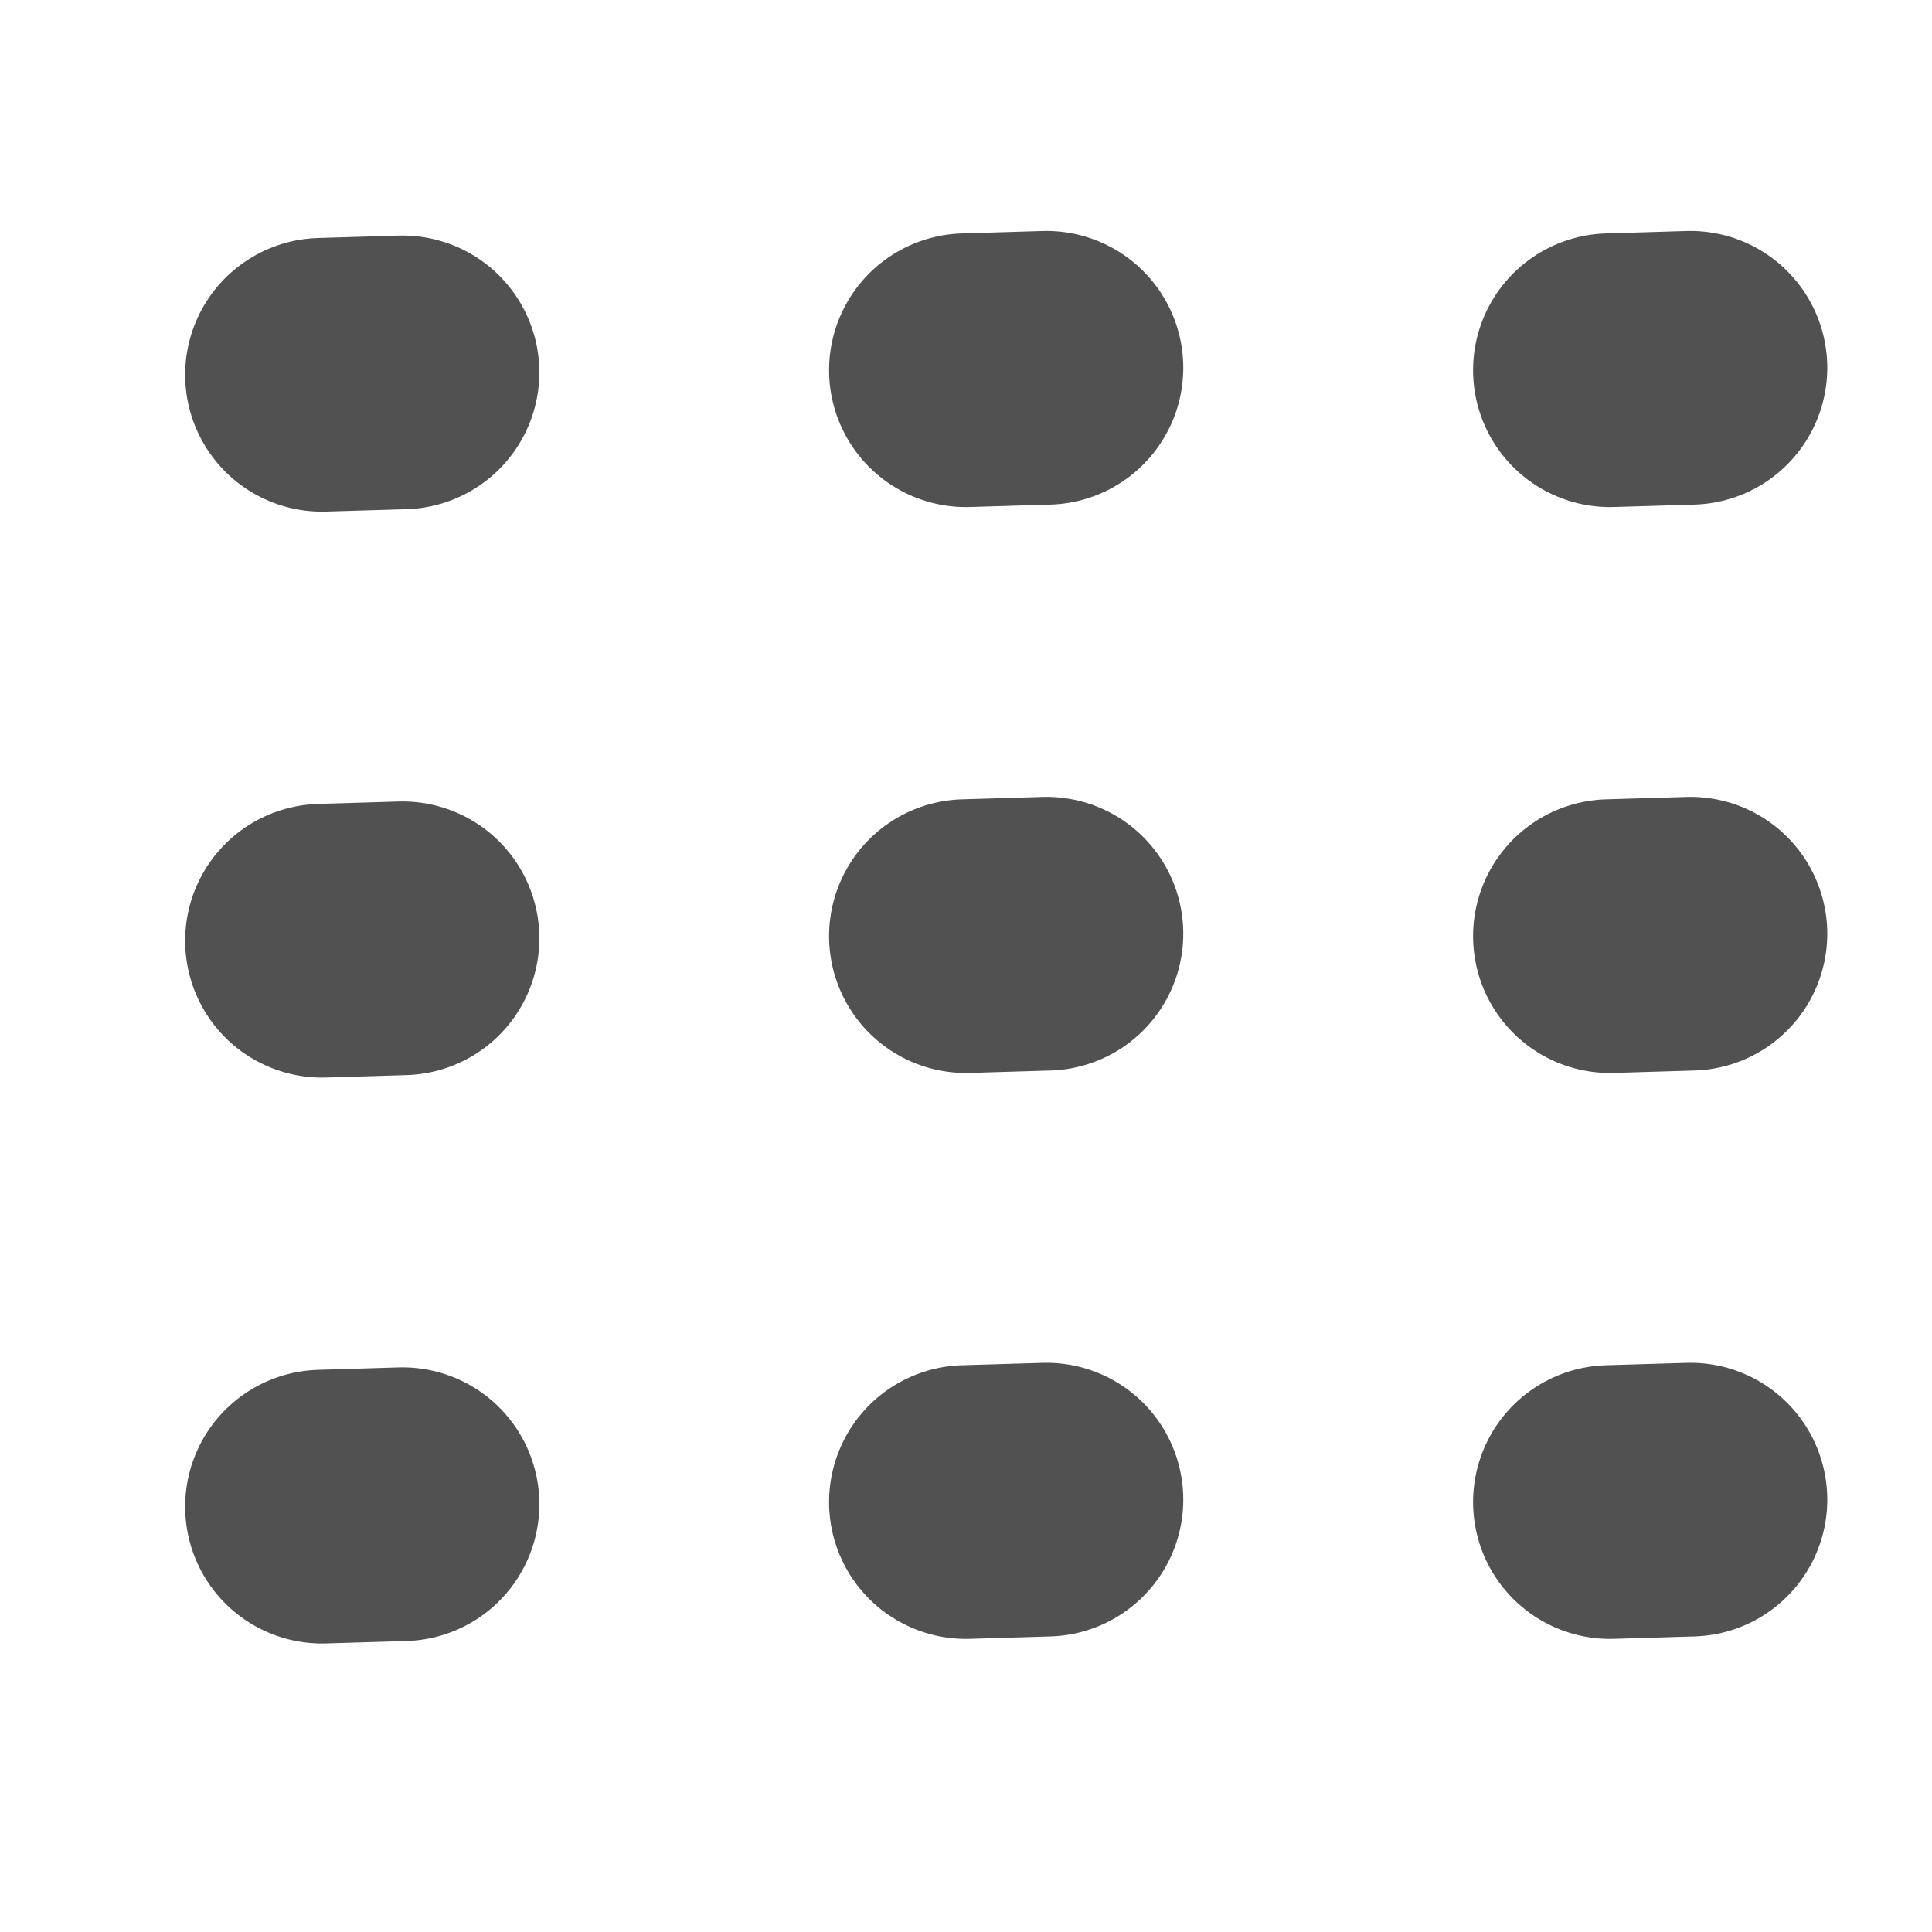
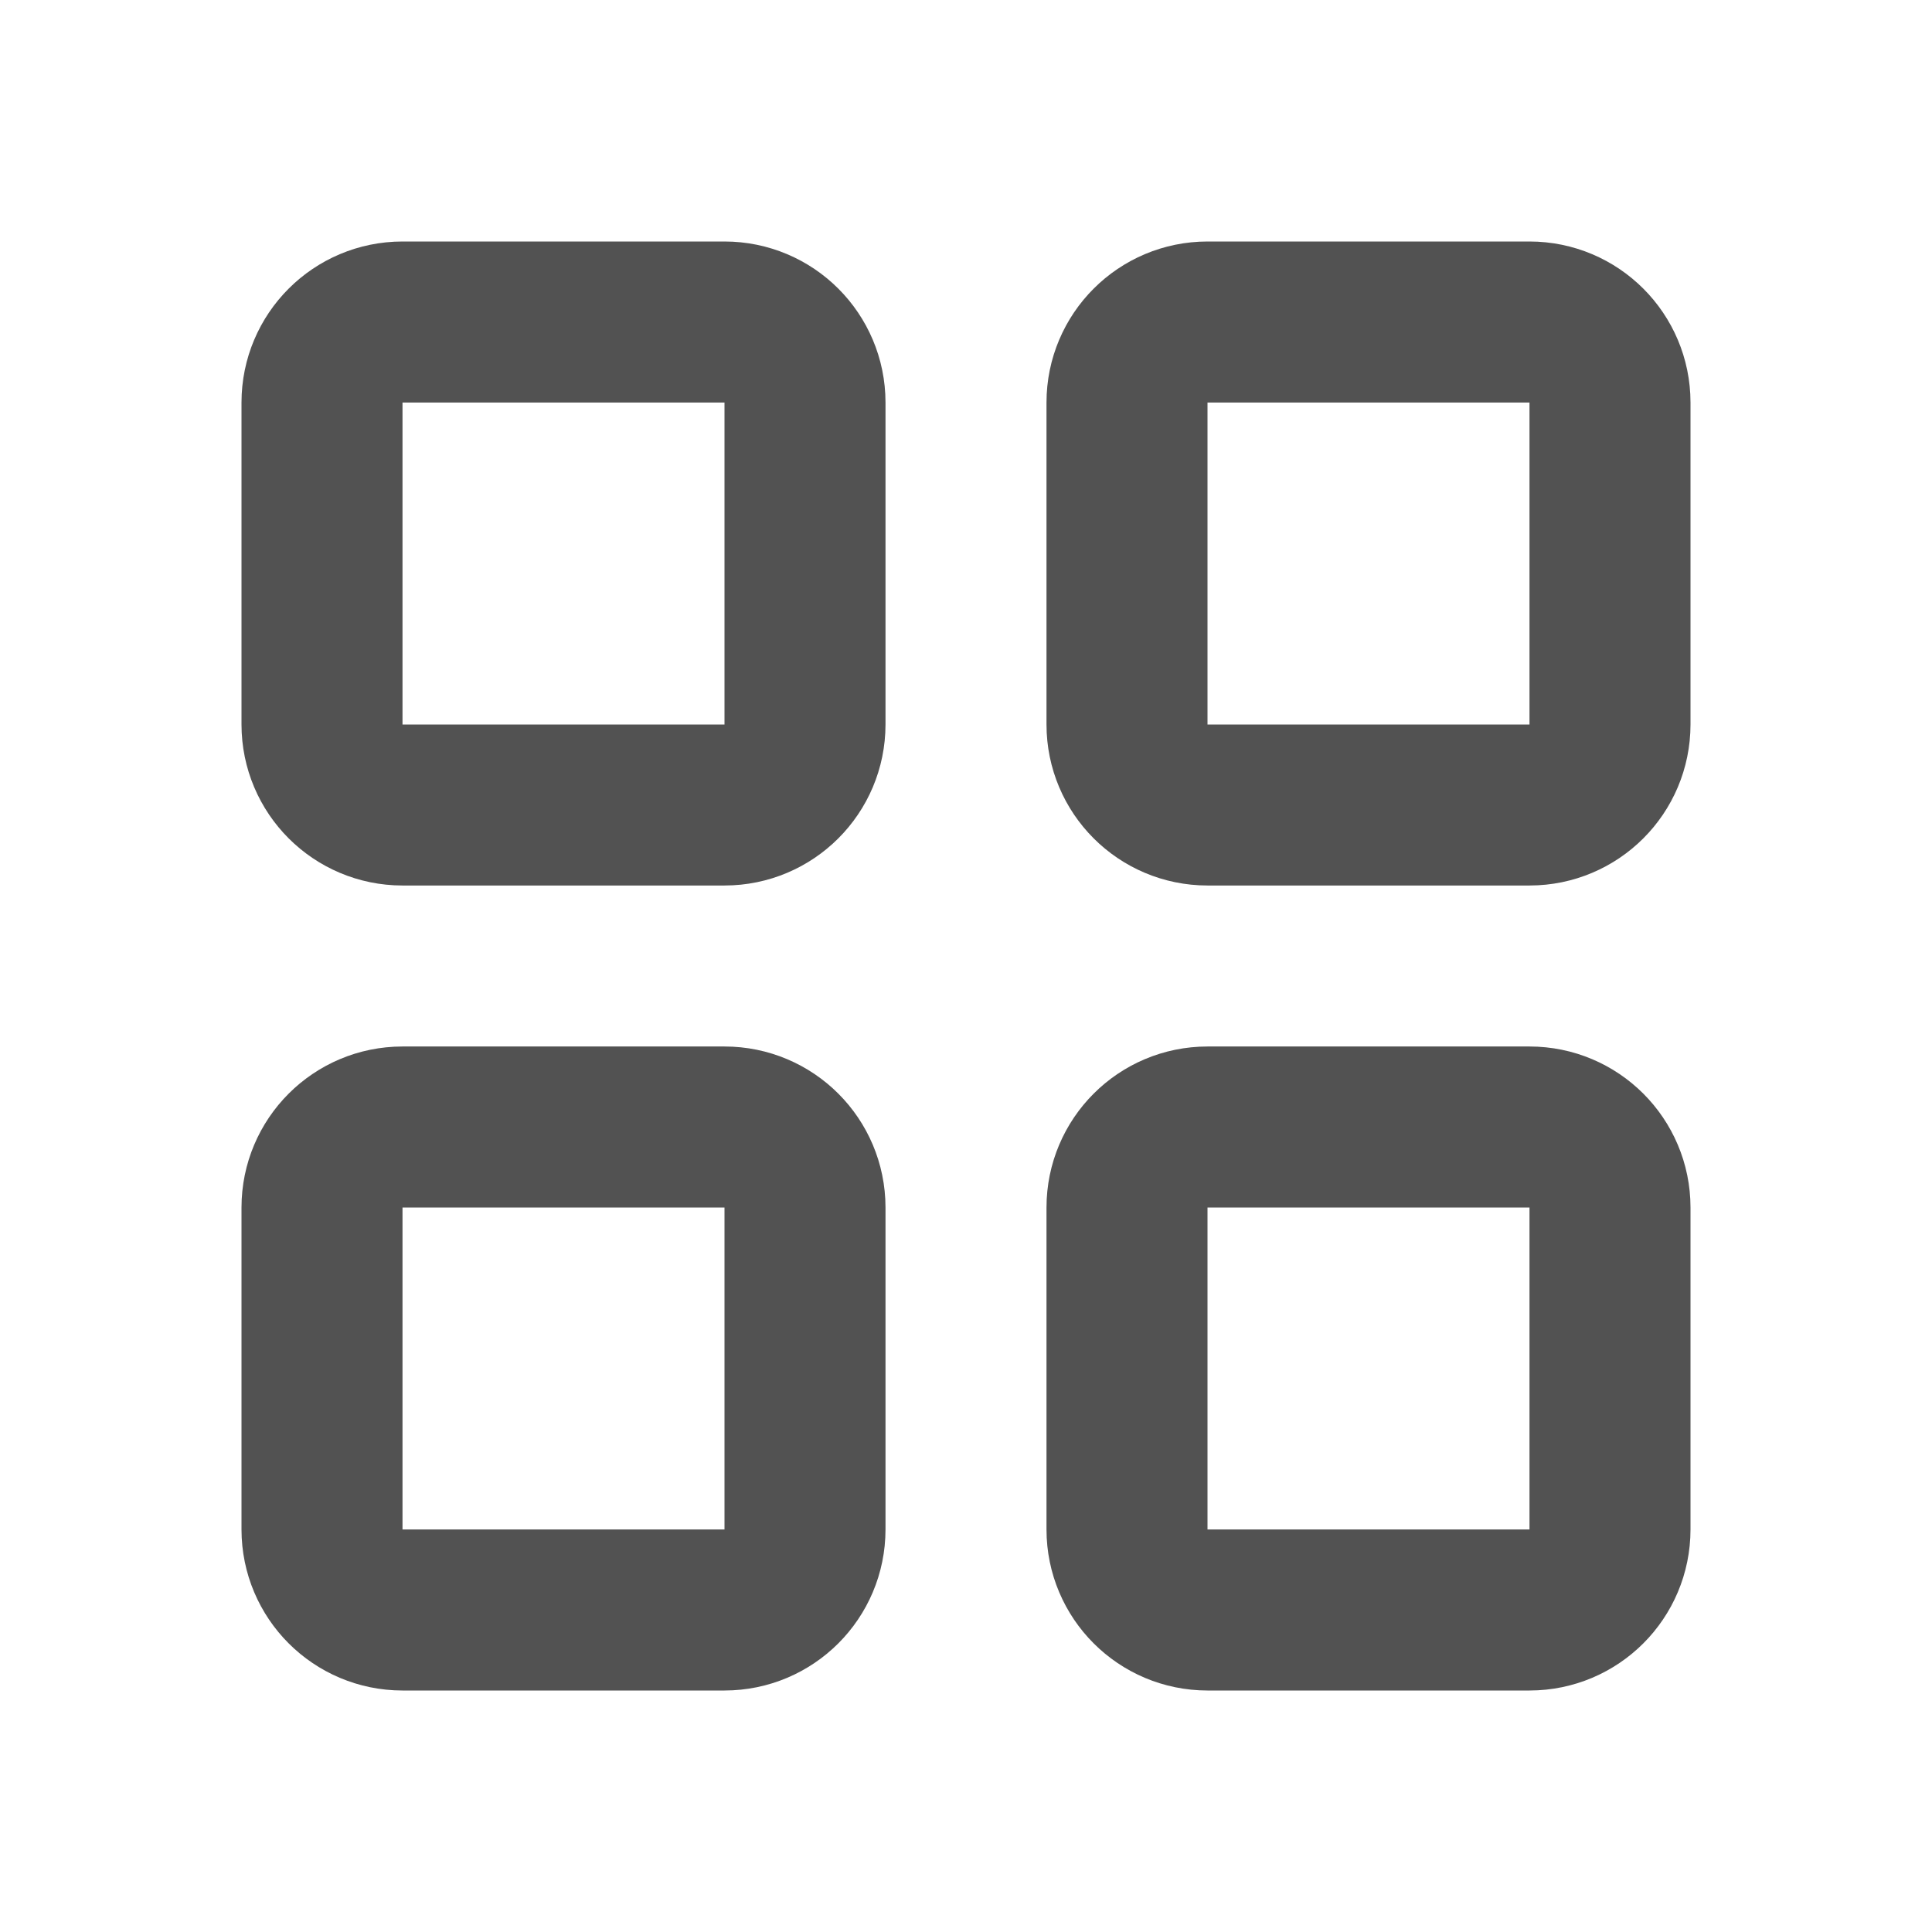
<svg xmlns="http://www.w3.org/2000/svg" width="24" height="24" viewBox="0 0 24 24" fill="none">
-   <path d="M4 4.656L5 4.626" stroke="black" stroke-opacity="0.68" stroke-width="3.4" stroke-linecap="round" stroke-linejoin="round" />
-   <path d="M4 11.686L5 11.656" stroke="black" stroke-opacity="0.68" stroke-width="3.4" stroke-linecap="round" stroke-linejoin="round" />
-   <path d="M4 18.716L5 18.686" stroke="black" stroke-opacity="0.68" stroke-width="3.4" stroke-linecap="round" stroke-linejoin="round" />
-   <path d="M11.999 4.599L12.999 4.569" stroke="black" stroke-opacity="0.68" stroke-width="3.4" stroke-linecap="round" stroke-linejoin="round" />
-   <path d="M11.999 11.629L12.999 11.599" stroke="black" stroke-opacity="0.68" stroke-width="3.4" stroke-linecap="round" stroke-linejoin="round" />
-   <path d="M11.999 18.659L12.999 18.629" stroke="black" stroke-opacity="0.68" stroke-width="3.4" stroke-linecap="round" stroke-linejoin="round" />
-   <path d="M19.999 4.599L20.999 4.569" stroke="black" stroke-opacity="0.68" stroke-width="3.4" stroke-linecap="round" stroke-linejoin="round" />
-   <path d="M19.999 11.629L20.999 11.599" stroke="black" stroke-opacity="0.68" stroke-width="3.4" stroke-linecap="round" stroke-linejoin="round" />
-   <path d="M19.999 18.659L20.999 18.629" stroke="black" stroke-opacity="0.68" stroke-width="3.4" stroke-linecap="round" stroke-linejoin="round" />
+   <rect x="4" y="4" width="6" height="6" rx="1" stroke="#525252" stroke-width="2" fill="none" />
+   <rect x="14" y="4" width="6" height="6" rx="1" stroke="#525252" stroke-width="2" fill="none" />
+   <rect x="4" y="14" width="6" height="6" rx="1" stroke="#525252" stroke-width="2" fill="none" />
+   <rect x="14" y="14" width="6" height="6" rx="1" stroke="#525252" stroke-width="2" fill="none" />
</svg>
